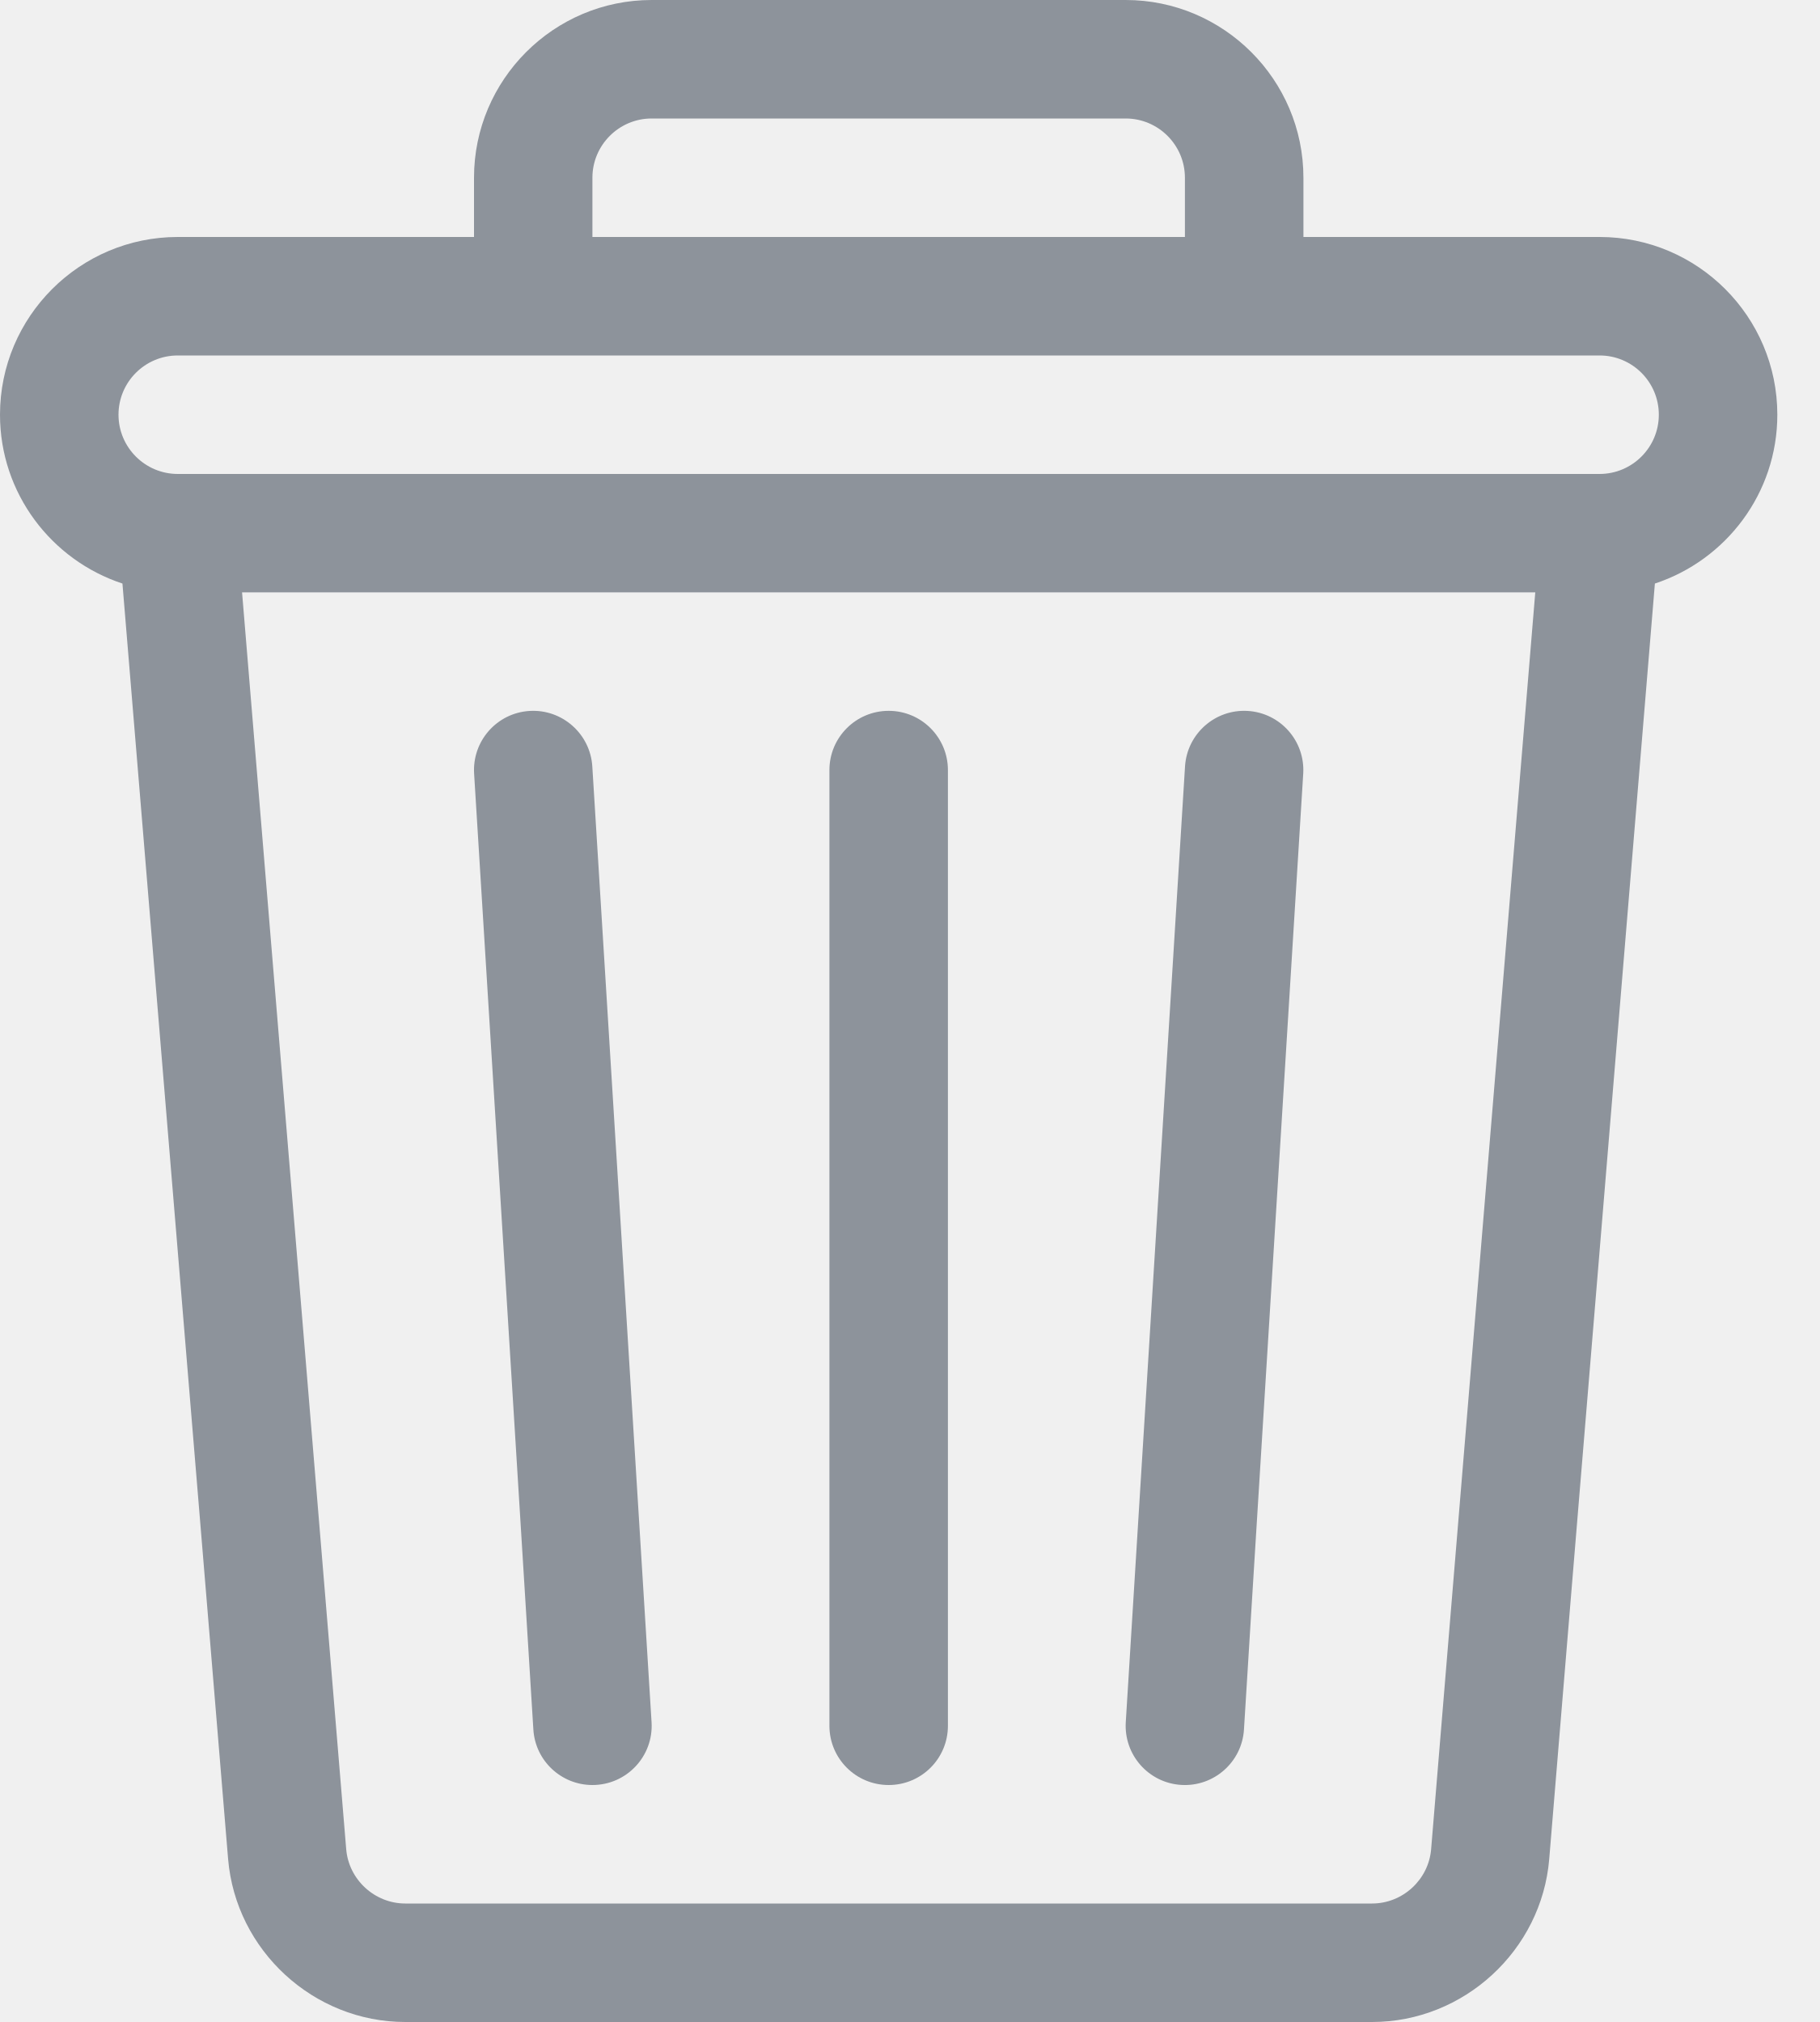
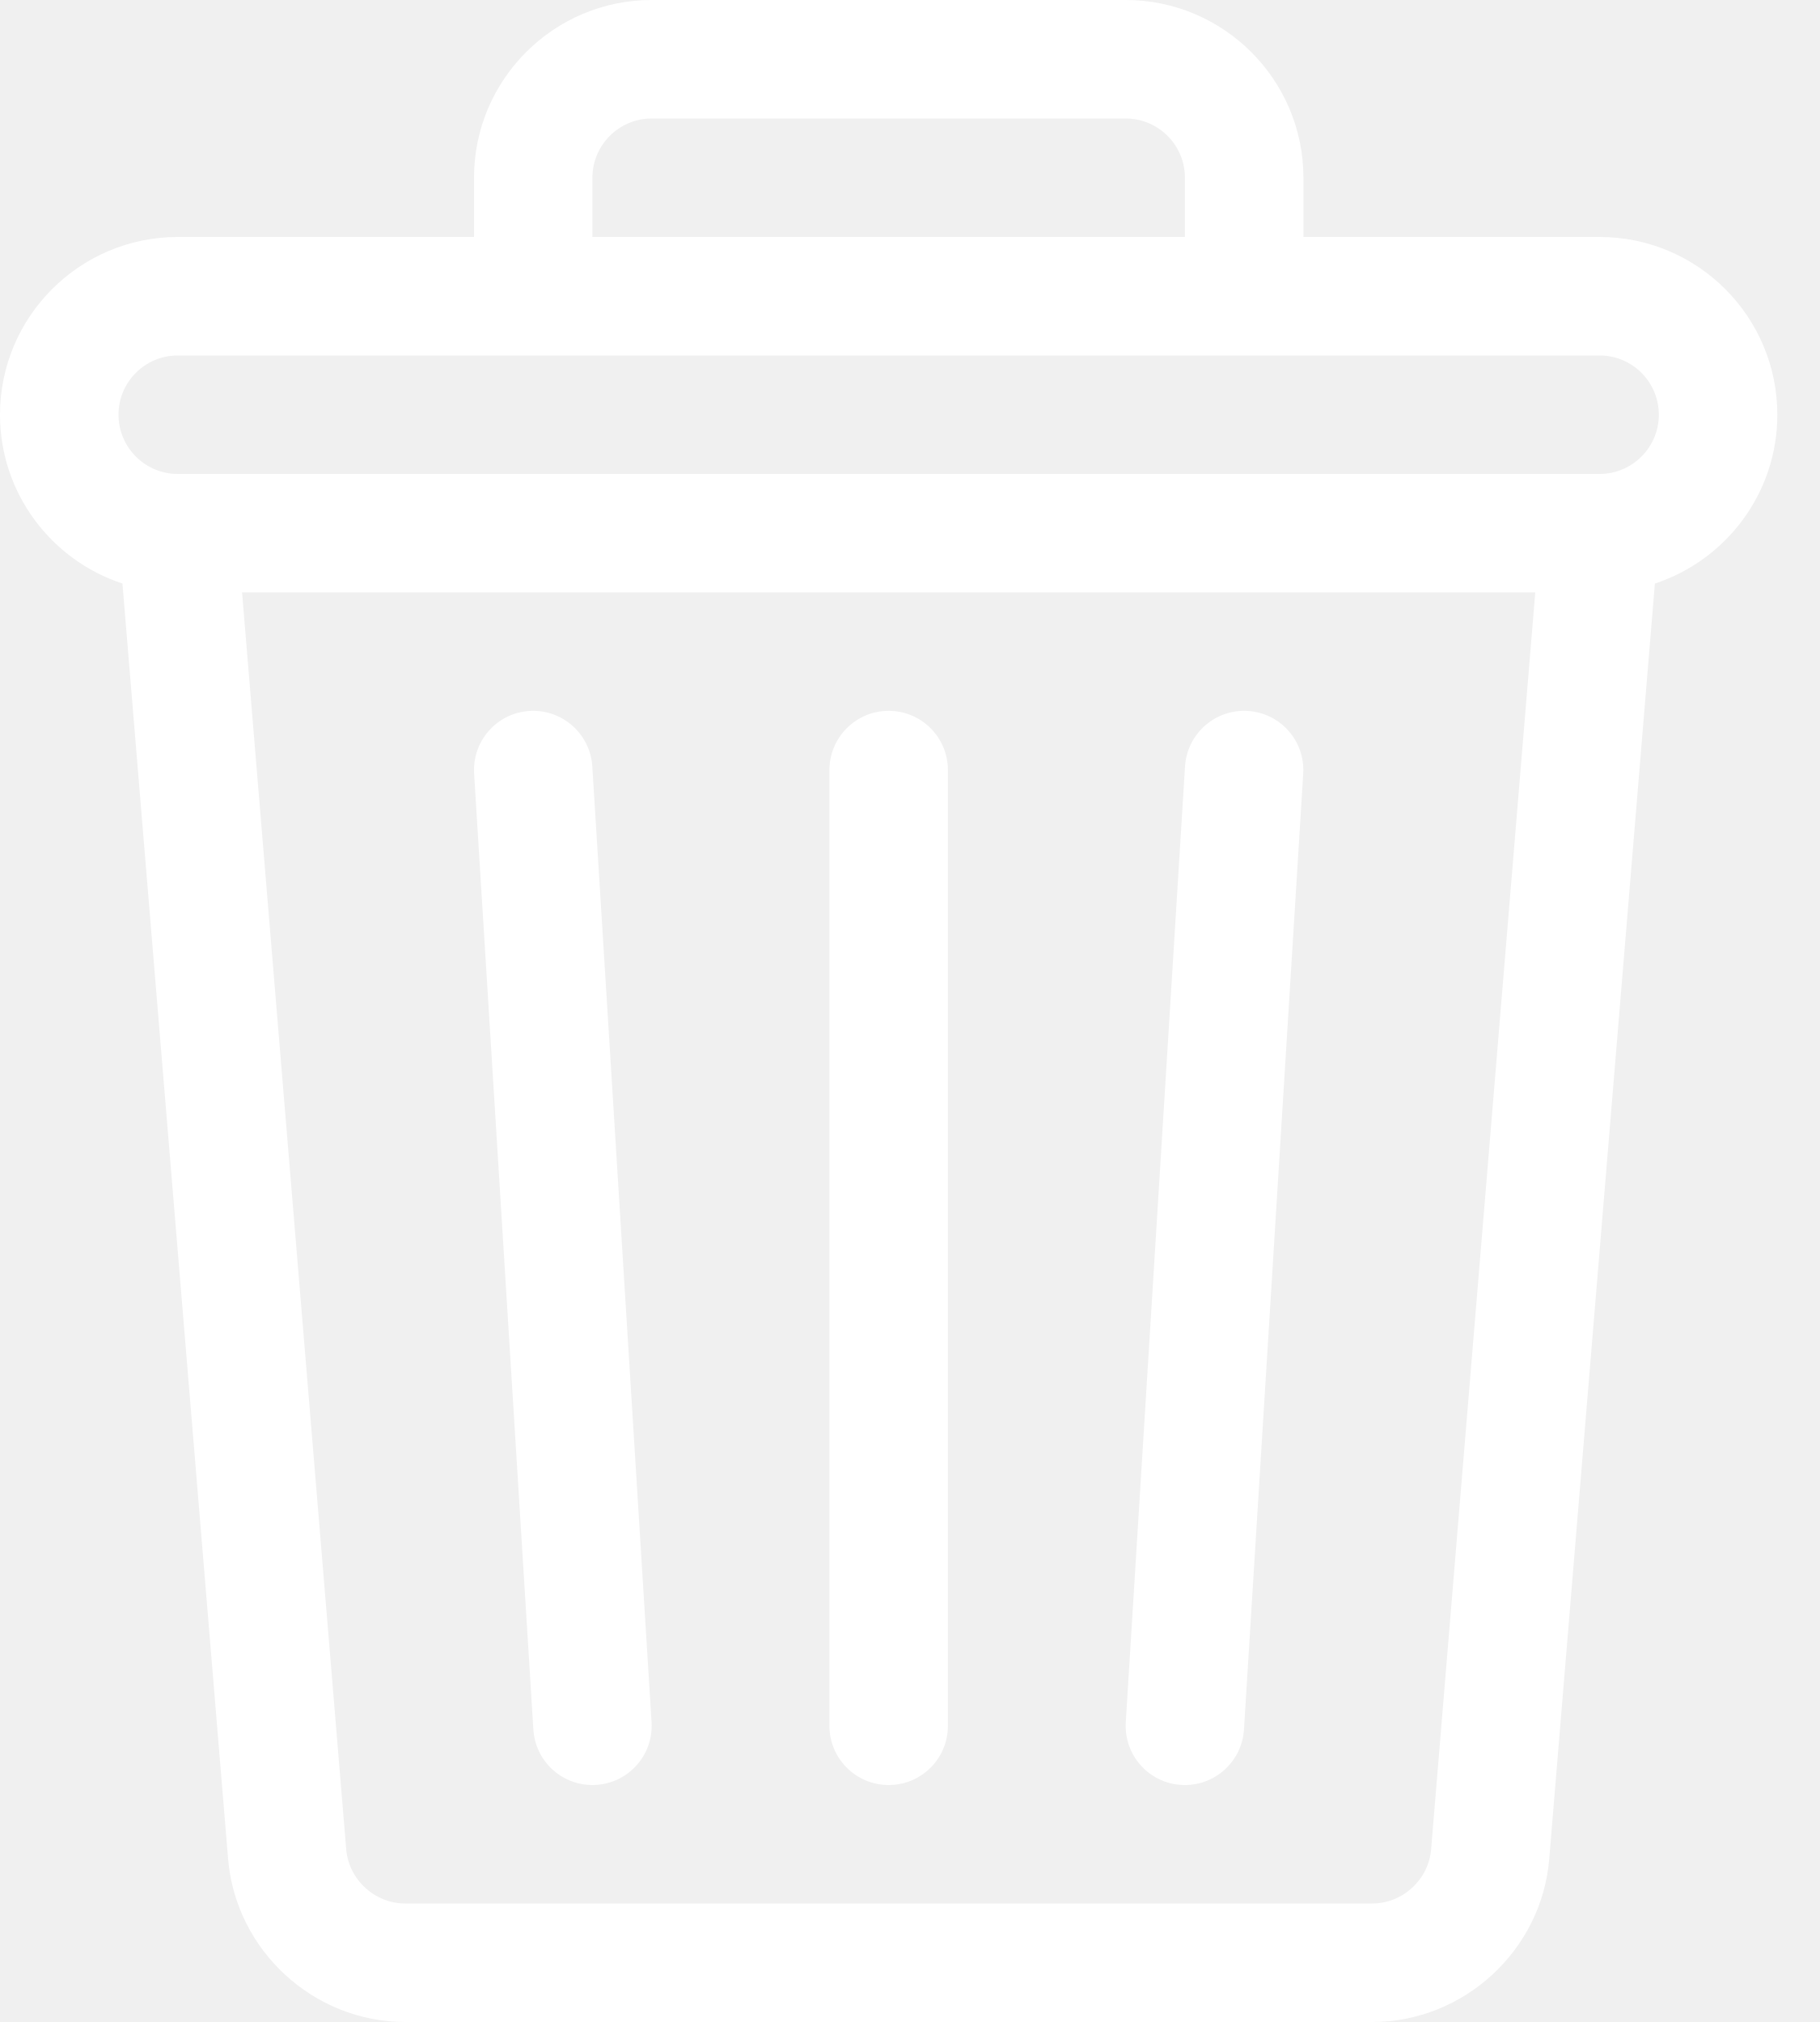
<svg xmlns="http://www.w3.org/2000/svg" width="18" height="20" viewBox="0 0 18 20" fill="none">
-   <path d="M15.82 2.344H12.891V1.758C12.891 0.789 12.102 0 11.133 0H6.445C5.476 0 4.688 0.789 4.688 1.758V2.344H1.758C0.789 2.344 0 3.132 0 4.102C0 4.88 0.509 5.541 1.211 5.772L2.256 18.388C2.332 19.292 3.101 20 4.008 20H13.57C14.477 20 15.247 19.292 15.322 18.388L16.367 5.772C17.069 5.541 17.578 4.88 17.578 4.102C17.578 3.132 16.79 2.344 15.82 2.344ZM5.859 1.758C5.859 1.435 6.122 1.172 6.445 1.172H11.133C11.456 1.172 11.719 1.435 11.719 1.758V2.344H5.859V1.758ZM14.154 18.291C14.129 18.592 13.873 18.828 13.57 18.828H4.008C3.706 18.828 3.449 18.592 3.424 18.291L2.394 5.859H15.184L14.154 18.291ZM15.82 4.688H1.758C1.435 4.688 1.172 4.425 1.172 4.102C1.172 3.778 1.435 3.516 1.758 3.516H15.82C16.143 3.516 16.406 3.778 16.406 4.102C16.406 4.425 16.143 4.688 15.82 4.688Z" fill="#4B5563" fill-opacity="0.6" />
-   <path d="M6.444 17.034L5.858 7.581C5.838 7.258 5.559 7.012 5.237 7.032C4.914 7.052 4.669 7.33 4.689 7.653L5.275 17.107C5.294 17.417 5.552 17.656 5.859 17.656C6.198 17.656 6.465 17.37 6.444 17.034Z" fill="#4B5563" fill-opacity="0.6" />
-   <path d="M8.789 7.031C8.465 7.031 8.203 7.294 8.203 7.617V17.07C8.203 17.394 8.465 17.656 8.789 17.656C9.113 17.656 9.375 17.394 9.375 17.07V7.617C9.375 7.294 9.113 7.031 8.789 7.031Z" fill="#4B5563" fill-opacity="0.6" />
-   <path d="M12.341 7.032C12.018 7.012 11.74 7.258 11.72 7.581L11.134 17.034C11.114 17.357 11.359 17.635 11.682 17.655C12.005 17.675 12.283 17.429 12.303 17.107L12.889 7.653C12.909 7.33 12.664 7.052 12.341 7.032Z" fill="#4B5563" fill-opacity="0.6" />
+   <path d="M15.82 2.344H12.891V1.758C12.891 0.789 12.102 0 11.133 0H6.445C5.476 0 4.688 0.789 4.688 1.758V2.344H1.758C0.789 2.344 0 3.132 0 4.102C0 4.88 0.509 5.541 1.211 5.772L2.256 18.388C2.332 19.292 3.101 20 4.008 20H13.57C14.477 20 15.247 19.292 15.322 18.388L16.367 5.772C17.069 5.541 17.578 4.88 17.578 4.102C17.578 3.132 16.79 2.344 15.82 2.344ZM5.859 1.758C5.859 1.435 6.122 1.172 6.445 1.172H11.133C11.456 1.172 11.719 1.435 11.719 1.758V2.344H5.859V1.758ZM14.154 18.291C14.129 18.592 13.873 18.828 13.57 18.828H4.008C3.706 18.828 3.449 18.592 3.424 18.291L2.394 5.859H15.184L14.154 18.291ZM15.82 4.688H1.758C1.435 4.688 1.172 4.425 1.172 4.102C1.172 3.778 1.435 3.516 1.758 3.516H15.82C16.143 3.516 16.406 3.778 16.406 4.102C16.406 4.425 16.143 4.688 15.82 4.688Z" fill="#FFFFFF" fill-opacity="1" />
+   <path d="M6.444 17.034L5.858 7.581C5.838 7.258 5.559 7.012 5.237 7.032C4.914 7.052 4.669 7.33 4.689 7.653L5.275 17.107C5.294 17.417 5.552 17.656 5.859 17.656C6.198 17.656 6.465 17.37 6.444 17.034Z" fill="#FFFFFF" fill-opacity="1" />
+   <path d="M8.789 7.031C8.465 7.031 8.203 7.294 8.203 7.617V17.07C8.203 17.394 8.465 17.656 8.789 17.656C9.113 17.656 9.375 17.394 9.375 17.07V7.617C9.375 7.294 9.113 7.031 8.789 7.031Z" fill="#FFFFFF" fill-opacity="1" />
+   <path d="M12.341 7.032C12.018 7.012 11.74 7.258 11.72 7.581L11.134 17.034C11.114 17.357 11.359 17.635 11.682 17.655C12.005 17.675 12.283 17.429 12.303 17.107L12.889 7.653C12.909 7.33 12.664 7.052 12.341 7.032Z" fill="#FFFFFF" fill-opacity="1" />
</svg>
